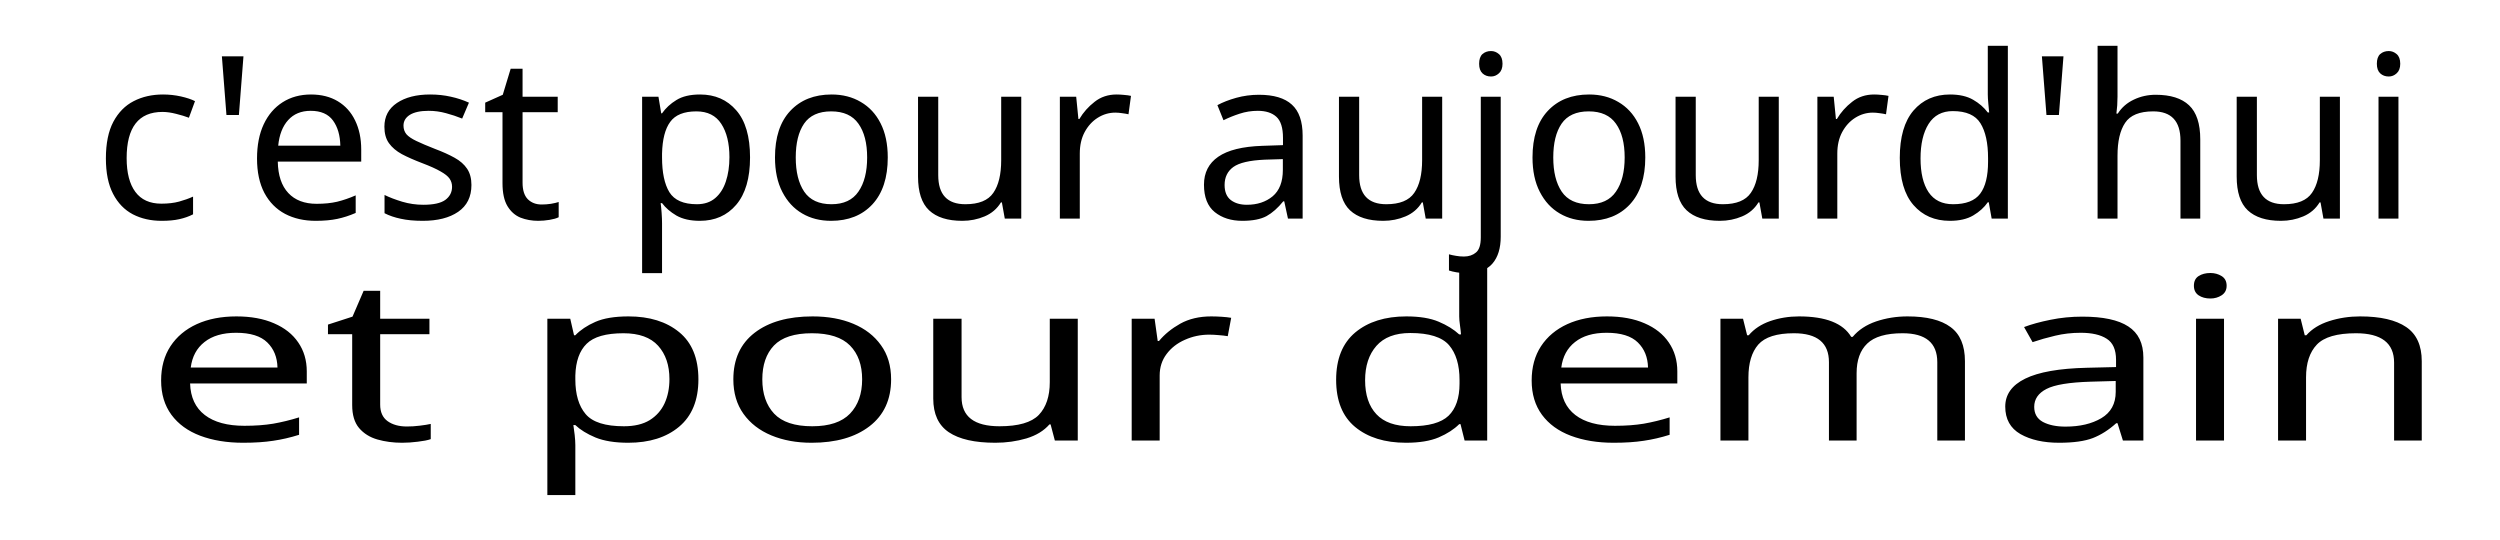
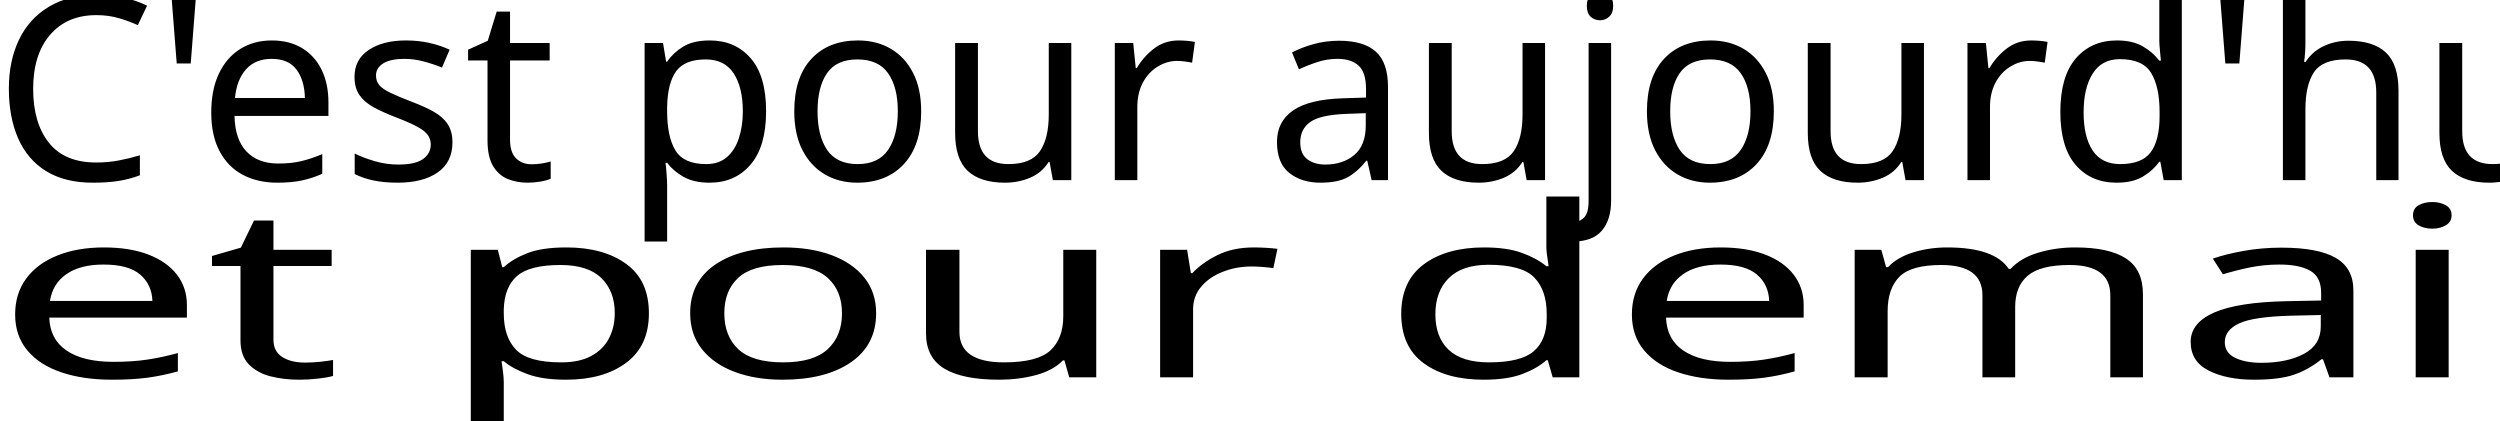
- <svg xmlns="http://www.w3.org/2000/svg" version="1.0" id="Layer_1" x="0px" y="0px" viewBox="0 0 282.3 60.9" height="38px" width="176px" enable-background="new 0 0 282.3 60.9" xml:space="preserve">
+ <svg xmlns="http://www.w3.org/2000/svg" version="1.0" id="Layer_1" x="0px" y="0px" viewBox="0 0 417.995 70.192" height="43.798" width="260.599" enable-background="new 0 0 282.3 60.9" xml:space="preserve">
  <defs id="defs3725" />
-   <text xml:space="preserve" style="font-style:normal;font-variant:normal;font-weight:normal;font-stretch:normal;font-size:34.218px;line-height:1.25;font-family:sans-serif;-inkscape-font-specification:'sans-serif, Normal';font-variant-ligatures:normal;font-variant-caps:normal;font-variant-numeric:normal;font-feature-settings:normal;text-align:start;letter-spacing:0px;word-spacing:0px;writing-mode:lr-tb;text-anchor:start;fill:#000000;fill-opacity:1;stroke:none;stroke-width:1.604" x="15.824" y="18.728" id="text3735">
-     <tspan id="tspan3733" x="15.824" y="49.946" style="stroke-width:1.604" />
+   <text xml:space="preserve" style="font-style:normal;font-variant:normal;font-weight:normal;font-stretch:normal;font-size:34.218px;line-height:1.25;font-family:sans-serif;-inkscape-font-specification:'sans-serif, Normal';font-variant-ligatures:normal;font-variant-caps:normal;font-variant-numeric:normal;font-feature-settings:normal;text-align:start;letter-spacing:0px;word-spacing:0px;writing-mode:lr-tb;text-anchor:start;fill:#000000;fill-opacity:1;stroke:none;stroke-width:1.604" x="4.147" y="24.157" id="text3735">
+     <tspan id="tspan3733" x="4.147" y="55.375" style="stroke-width:1.604" />
  </text>
-   <text xml:space="preserve" style="font-style:normal;font-variant:normal;font-weight:normal;font-stretch:normal;font-size:25.664px;line-height:1.25;font-family:'Bauhaus 93';-inkscape-font-specification:'Bauhaus 93, Normal';font-variant-ligatures:normal;font-variant-caps:normal;font-variant-numeric:normal;font-feature-settings:normal;text-align:justify;letter-spacing:0px;word-spacing:0px;writing-mode:lr;text-anchor:start;fill:#000000;fill-opacity:1;stroke:none;stroke-width:1.604;" x="10.549" y="24.662" id="text3739">
-     <tspan id="tspan3737" x="10.549" y="24.662" style="font-style:normal;font-variant:normal;font-weight:normal;font-stretch:normal;font-size:25.664px;font-family:'Bauhaus 93';-inkscape-font-specification:'Bauhaus 93, Normal';font-variant-ligatures:normal;font-variant-caps:normal;font-variant-numeric:normal;font-feature-settings:normal;text-align:justify;writing-mode:lr;text-anchor:start;stroke-width:1.604;">c'est pour aujourd'hui</tspan>
-     <tspan x="10.549" y="62.088" style="font-style:normal;font-variant:normal;font-weight:normal;font-stretch:normal;font-size:25.664px;font-family:'Bauhaus 93';-inkscape-font-specification:'Bauhaus 93, Normal';font-variant-ligatures:normal;font-variant-caps:normal;font-variant-numeric:normal;font-feature-settings:normal;text-align:justify;writing-mode:lr;text-anchor:start;stroke-width:1.604;" id="tspan3757" />
+   <text xml:space="preserve" style="font-style:normal;font-variant:normal;font-weight:normal;font-stretch:normal;font-size:42.773px;line-height:1.25;font-family:'Bauhaus 93';-inkscape-font-specification:'Bauhaus 93, Normal';font-variant-ligatures:normal;font-variant-caps:normal;font-variant-numeric:normal;font-feature-settings:normal;text-align:justify;letter-spacing:0px;word-spacing:0px;writing-mode:lr-tb;text-anchor:start;fill:#000000;fill-opacity:1;stroke:none;stroke-width:1.604" x="-1.128" y="30.091" id="text3739">
+     <tspan id="tspan3737" x="-1.128" y="30.091" style="font-style:normal;font-variant:normal;font-weight:normal;font-stretch:normal;font-size:42.773px;font-family:'Bauhaus 93';-inkscape-font-specification:'Bauhaus 93, Normal';font-variant-ligatures:normal;font-variant-caps:normal;font-variant-numeric:normal;font-feature-settings:normal;text-align:justify;writing-mode:lr-tb;text-anchor:start;stroke-width:1.604">C'est pour aujourd'hui</tspan>
+     <tspan x="-1.128" y="83.557" style="font-style:normal;font-variant:normal;font-weight:normal;font-stretch:normal;font-size:42.773px;font-family:'Bauhaus 93';-inkscape-font-specification:'Bauhaus 93, Normal';font-variant-ligatures:normal;font-variant-caps:normal;font-variant-numeric:normal;font-feature-settings:normal;text-align:justify;writing-mode:lr-tb;text-anchor:start;stroke-width:1.604" id="tspan3757" />
  </text>
-   <flowRoot xml:space="preserve" id="flowRoot3741" style="fill:black;fill-opacity:1;stroke:none;font-family:sans-serif;font-style:normal;font-weight:normal;font-size:16px;line-height:1.25;letter-spacing:0px;word-spacing:0px;-inkscape-font-specification:'sans-serif, Normal';font-stretch:normal;font-variant:normal;text-anchor:start;text-align:start;writing-mode:lr;font-variant-ligatures:normal;font-variant-caps:normal;font-variant-numeric:normal;font-feature-settings:normal">
+   <flowRoot xml:space="preserve" id="flowRoot3741" style="font-style:normal;font-variant:normal;font-weight:normal;font-stretch:normal;font-size:16px;line-height:1.25;font-family:sans-serif;-inkscape-font-specification:'sans-serif, Normal';font-variant-ligatures:normal;font-variant-caps:normal;font-variant-numeric:normal;font-feature-settings:normal;text-align:start;letter-spacing:0px;word-spacing:0px;writing-mode:lr-tb;text-anchor:start;fill:#000000;fill-opacity:1;stroke:none" transform="translate(-11.67729,5.4291)">
    <flowRegion id="flowRegion3743">
      <rect id="rect3745" width="244.174" height="37.818" x="-23.842" y="-8.04" />
    </flowRegion>
    <flowPara id="flowPara3747" />
  </flowRoot>
-   <flowRoot xml:space="preserve" id="flowRoot3749" style="fill:black;fill-opacity:1;stroke:none;font-family:sans-serif;font-style:normal;font-weight:normal;font-size:16px;line-height:1.25;letter-spacing:0px;word-spacing:0px;-inkscape-font-specification:'sans-serif, Normal';font-stretch:normal;font-variant:normal;text-anchor:start;text-align:start;writing-mode:lr;font-variant-ligatures:normal;font-variant-caps:normal;font-variant-numeric:normal;font-feature-settings:normal">
+   <flowRoot xml:space="preserve" id="flowRoot3749" style="font-style:normal;font-variant:normal;font-weight:normal;font-stretch:normal;font-size:16px;line-height:1.25;font-family:sans-serif;-inkscape-font-specification:'sans-serif, Normal';font-variant-ligatures:normal;font-variant-caps:normal;font-variant-numeric:normal;font-feature-settings:normal;text-align:start;letter-spacing:0px;word-spacing:0px;writing-mode:lr-tb;text-anchor:start;fill:#000000;fill-opacity:1;stroke:none" transform="translate(-11.67729,5.4291)">
    <flowRegion id="flowRegion3751">
      <rect id="rect3753" width="306.657" height="40.696" x="-19.731" y="-23.249" />
    </flowRegion>
    <flowPara id="flowPara3755" />
  </flowRoot>
-   <flowRoot xml:space="preserve" id="flowRoot3759" style="fill:black;fill-opacity:1;stroke:none;font-family:'Bauhaus 93';font-style:normal;font-weight:normal;font-size:18.667px;line-height:1.25;letter-spacing:0px;word-spacing:0px;-inkscape-font-specification:'Bauhaus 93, Normal';font-stretch:normal;font-variant:normal;text-anchor:start;text-align:justify;writing-mode:lr;font-variant-ligatures:normal;font-variant-caps:normal;font-variant-numeric:normal;font-feature-settings:normal">
+   <flowRoot xml:space="preserve" id="flowRoot3759" style="font-style:normal;font-variant:normal;font-weight:normal;font-stretch:normal;font-size:18.667px;line-height:1.25;font-family:'Bauhaus 93';-inkscape-font-specification:'Bauhaus 93, Normal';font-variant-ligatures:normal;font-variant-caps:normal;font-variant-numeric:normal;font-feature-settings:normal;text-align:justify;letter-spacing:0px;word-spacing:0px;writing-mode:lr-tb;text-anchor:start;fill:#000000;fill-opacity:1;stroke:none" transform="translate(-11.67729,5.4291)">
    <flowRegion id="flowRegion3761">
      <rect id="rect3763" width="242.53" height="71.115" x="-17.676" y="-11.739" />
    </flowRegion>
    <flowPara id="flowPara3765" />
  </flowRoot>
-   <flowRoot xml:space="preserve" id="flowRoot3787" style="fill:black;fill-opacity:1;stroke:none;font-family:'Bauhaus 93';font-style:normal;font-weight:normal;font-size:18.667px;line-height:1.25;letter-spacing:0px;word-spacing:0px;-inkscape-font-specification:'Bauhaus 93, Normal';font-stretch:normal;font-variant:normal;text-anchor:start;text-align:justify;writing-mode:lr;font-variant-ligatures:normal;font-variant-caps:normal;font-variant-numeric:normal;font-feature-settings:normal">
+   <flowRoot xml:space="preserve" id="flowRoot3787" style="font-style:normal;font-variant:normal;font-weight:normal;font-stretch:normal;font-size:18.667px;line-height:1.25;font-family:'Bauhaus 93';-inkscape-font-specification:'Bauhaus 93, Normal';font-variant-ligatures:normal;font-variant-caps:normal;font-variant-numeric:normal;font-feature-settings:normal;text-align:justify;letter-spacing:0px;word-spacing:0px;writing-mode:lr-tb;text-anchor:start;fill:#000000;fill-opacity:1;stroke:none" transform="translate(-11.67729,5.4291)">
    <flowRegion id="flowRegion3789">
      <rect id="rect3791" width="216.633" height="29.186" x="-0.411" y="-4.751" />
    </flowRegion>
    <flowPara id="flowPara3793" />
  </flowRoot>
-   <text xml:space="preserve" style="font-style:normal;font-variant:normal;font-weight:normal;font-stretch:normal;font-size:30.353px;line-height:1.25;font-family:'Bauhaus 93';-inkscape-font-specification:'Bauhaus 93, Normal';font-variant-ligatures:normal;font-variant-caps:normal;font-variant-numeric:normal;font-feature-settings:normal;text-align:justify;letter-spacing:0px;word-spacing:0px;writing-mode:lr-tb;text-anchor:start;fill:#000000;fill-opacity:1;stroke:none;stroke-width:1.897" x="13.709" y="58.801" id="text3797" transform="scale(1.182728,0.8455028)">
-     <tspan id="tspan3795" x="13.709" y="58.801" style="font-style:normal;font-variant:normal;font-weight:normal;font-stretch:normal;font-size:30.353px;font-family:'Bauhaus 93';-inkscape-font-specification:'Bauhaus 93, Normal';font-variant-ligatures:normal;font-variant-caps:normal;font-variant-numeric:normal;font-feature-settings:normal;text-align:justify;writing-mode:lr-tb;text-anchor:start;stroke-width:1.897">et pour demain</tspan>
+   <text xml:space="preserve" style="font-style:normal;font-variant:normal;font-weight:normal;font-stretch:normal;font-size:49.944px;line-height:1.25;font-family:'Bauhaus 93';-inkscape-font-specification:'Bauhaus 93, Normal';font-variant-ligatures:normal;font-variant-caps:normal;font-variant-numeric:normal;font-feature-settings:normal;text-align:justify;letter-spacing:0px;word-spacing:0px;writing-mode:lr-tb;text-anchor:start;fill:#000000;fill-opacity:1;stroke:none;stroke-width:2.014" x="-0.736" y="79.168" id="text3797" transform="scale(1.255473,0.7965127)">
+     <tspan id="tspan3795" x="-0.736" y="79.168" style="font-style:normal;font-variant:normal;font-weight:normal;font-stretch:normal;font-size:49.944px;font-family:'Bauhaus 93';-inkscape-font-specification:'Bauhaus 93, Normal';font-variant-ligatures:normal;font-variant-caps:normal;font-variant-numeric:normal;font-feature-settings:normal;text-align:justify;writing-mode:lr-tb;text-anchor:start;stroke-width:2.014">et pour demain</tspan>
  </text>
-   <flowRoot xml:space="preserve" id="flowRoot3799" style="fill:black;fill-opacity:1;stroke:none;font-family:'Bauhaus 93';font-style:normal;font-weight:normal;font-size:18.667px;line-height:1.25;letter-spacing:0px;word-spacing:0px;-inkscape-font-specification:'Bauhaus 93, Normal';font-stretch:normal;font-variant:normal;text-anchor:start;text-align:justify;writing-mode:lr;font-variant-ligatures:normal;font-variant-caps:normal;font-variant-numeric:normal;font-feature-settings:normal">
+   <flowRoot xml:space="preserve" id="flowRoot3799" style="font-style:normal;font-variant:normal;font-weight:normal;font-stretch:normal;font-size:18.667px;line-height:1.25;font-family:'Bauhaus 93';-inkscape-font-specification:'Bauhaus 93, Normal';font-variant-ligatures:normal;font-variant-caps:normal;font-variant-numeric:normal;font-feature-settings:normal;text-align:justify;letter-spacing:0px;word-spacing:0px;writing-mode:lr-tb;text-anchor:start;fill:#000000;fill-opacity:1;stroke:none" transform="translate(-11.67729,5.4291)">
    <flowRegion id="flowRegion3801">
      <rect id="rect3803" width="194.024" height="32.474" x="-12.332" y="17.858" />
    </flowRegion>
    <flowPara id="flowPara3805" />
  </flowRoot>
-   <flowRoot xml:space="preserve" id="flowRoot3807" style="fill:black;fill-opacity:1;stroke:none;font-family:'Bauhaus 93';font-style:normal;font-weight:normal;font-size:18.667px;line-height:1.25;letter-spacing:0px;word-spacing:0px;-inkscape-font-specification:'Bauhaus 93, Normal';font-stretch:normal;font-variant:normal;text-anchor:start;text-align:justify;writing-mode:lr;font-variant-ligatures:normal;font-variant-caps:normal;font-variant-numeric:normal;font-feature-settings:normal">
+   <flowRoot xml:space="preserve" id="flowRoot3807" style="font-style:normal;font-variant:normal;font-weight:normal;font-stretch:normal;font-size:18.667px;line-height:1.25;font-family:'Bauhaus 93';-inkscape-font-specification:'Bauhaus 93, Normal';font-variant-ligatures:normal;font-variant-caps:normal;font-variant-numeric:normal;font-feature-settings:normal;text-align:justify;letter-spacing:0px;word-spacing:0px;writing-mode:lr-tb;text-anchor:start;fill:#000000;fill-opacity:1;stroke:none" transform="translate(-11.67729,5.4291)">
    <flowRegion id="flowRegion3809">
      <rect id="rect3811" width="225.676" height="31.241" x="-7.399" y="-12.15" />
    </flowRegion>
    <flowPara id="flowPara3813" />
  </flowRoot>
+   <flowRoot xml:space="preserve" id="flowRoot47" style="font-style:normal;font-variant:normal;font-weight:normal;font-stretch:normal;font-size:18.667px;line-height:1.25;font-family:'Bauhaus 93';-inkscape-font-specification:'Bauhaus 93, Normal';font-variant-ligatures:normal;font-variant-caps:normal;font-variant-numeric:normal;font-feature-settings:normal;text-align:justify;letter-spacing:0px;word-spacing:0px;writing-mode:lr-tb;text-anchor:start;fill:#000000;fill-opacity:1;stroke:none" transform="translate(-11.67729,5.4291)">
+     <flowRegion id="flowRegion49">
+       <rect id="rect51" width="213.755" height="30.008" x="-13.154" y="-4.34" />
+     </flowRegion>
+     <flowPara id="flowPara53" />
+   </flowRoot>
+   <flowRoot xml:space="preserve" id="flowRoot55" style="font-style:normal;font-variant:normal;font-weight:normal;font-stretch:normal;font-size:18.667px;line-height:1.25;font-family:'Bauhaus 93';-inkscape-font-specification:'Bauhaus 93, Normal';font-variant-ligatures:normal;font-variant-caps:normal;font-variant-numeric:normal;font-feature-settings:normal;text-align:justify;letter-spacing:0px;word-spacing:0px;writing-mode:lr-tb;text-anchor:start;fill:#000000;fill-opacity:1;stroke:none" transform="translate(-11.67729,5.4291)">
+     <flowRegion id="flowRegion57">
+       <rect id="rect59" width="162.372" height="20.553" x="6.988" y="-2.285" />
+     </flowRegion>
+     <flowPara id="flowPara61" />
+   </flowRoot>
+   <flowRoot xml:space="preserve" id="flowRoot63" style="font-style:normal;font-variant:normal;font-weight:normal;font-stretch:normal;font-size:18.667px;line-height:1.25;font-family:'Bauhaus 93';-inkscape-font-specification:'Bauhaus 93, Normal';font-variant-ligatures:normal;font-variant-caps:normal;font-variant-numeric:normal;font-feature-settings:normal;text-align:justify;letter-spacing:0px;word-spacing:0px;writing-mode:lr-tb;text-anchor:start;fill:#000000;fill-opacity:1;stroke:none" transform="translate(-11.67729,5.4291)">
+     <flowRegion id="flowRegion65">
+       <rect id="rect67" width="238.419" height="71.937" x="-20.964" y="-8.451" />
+     </flowRegion>
+     <flowPara id="flowPara69" />
+   </flowRoot>
</svg>
